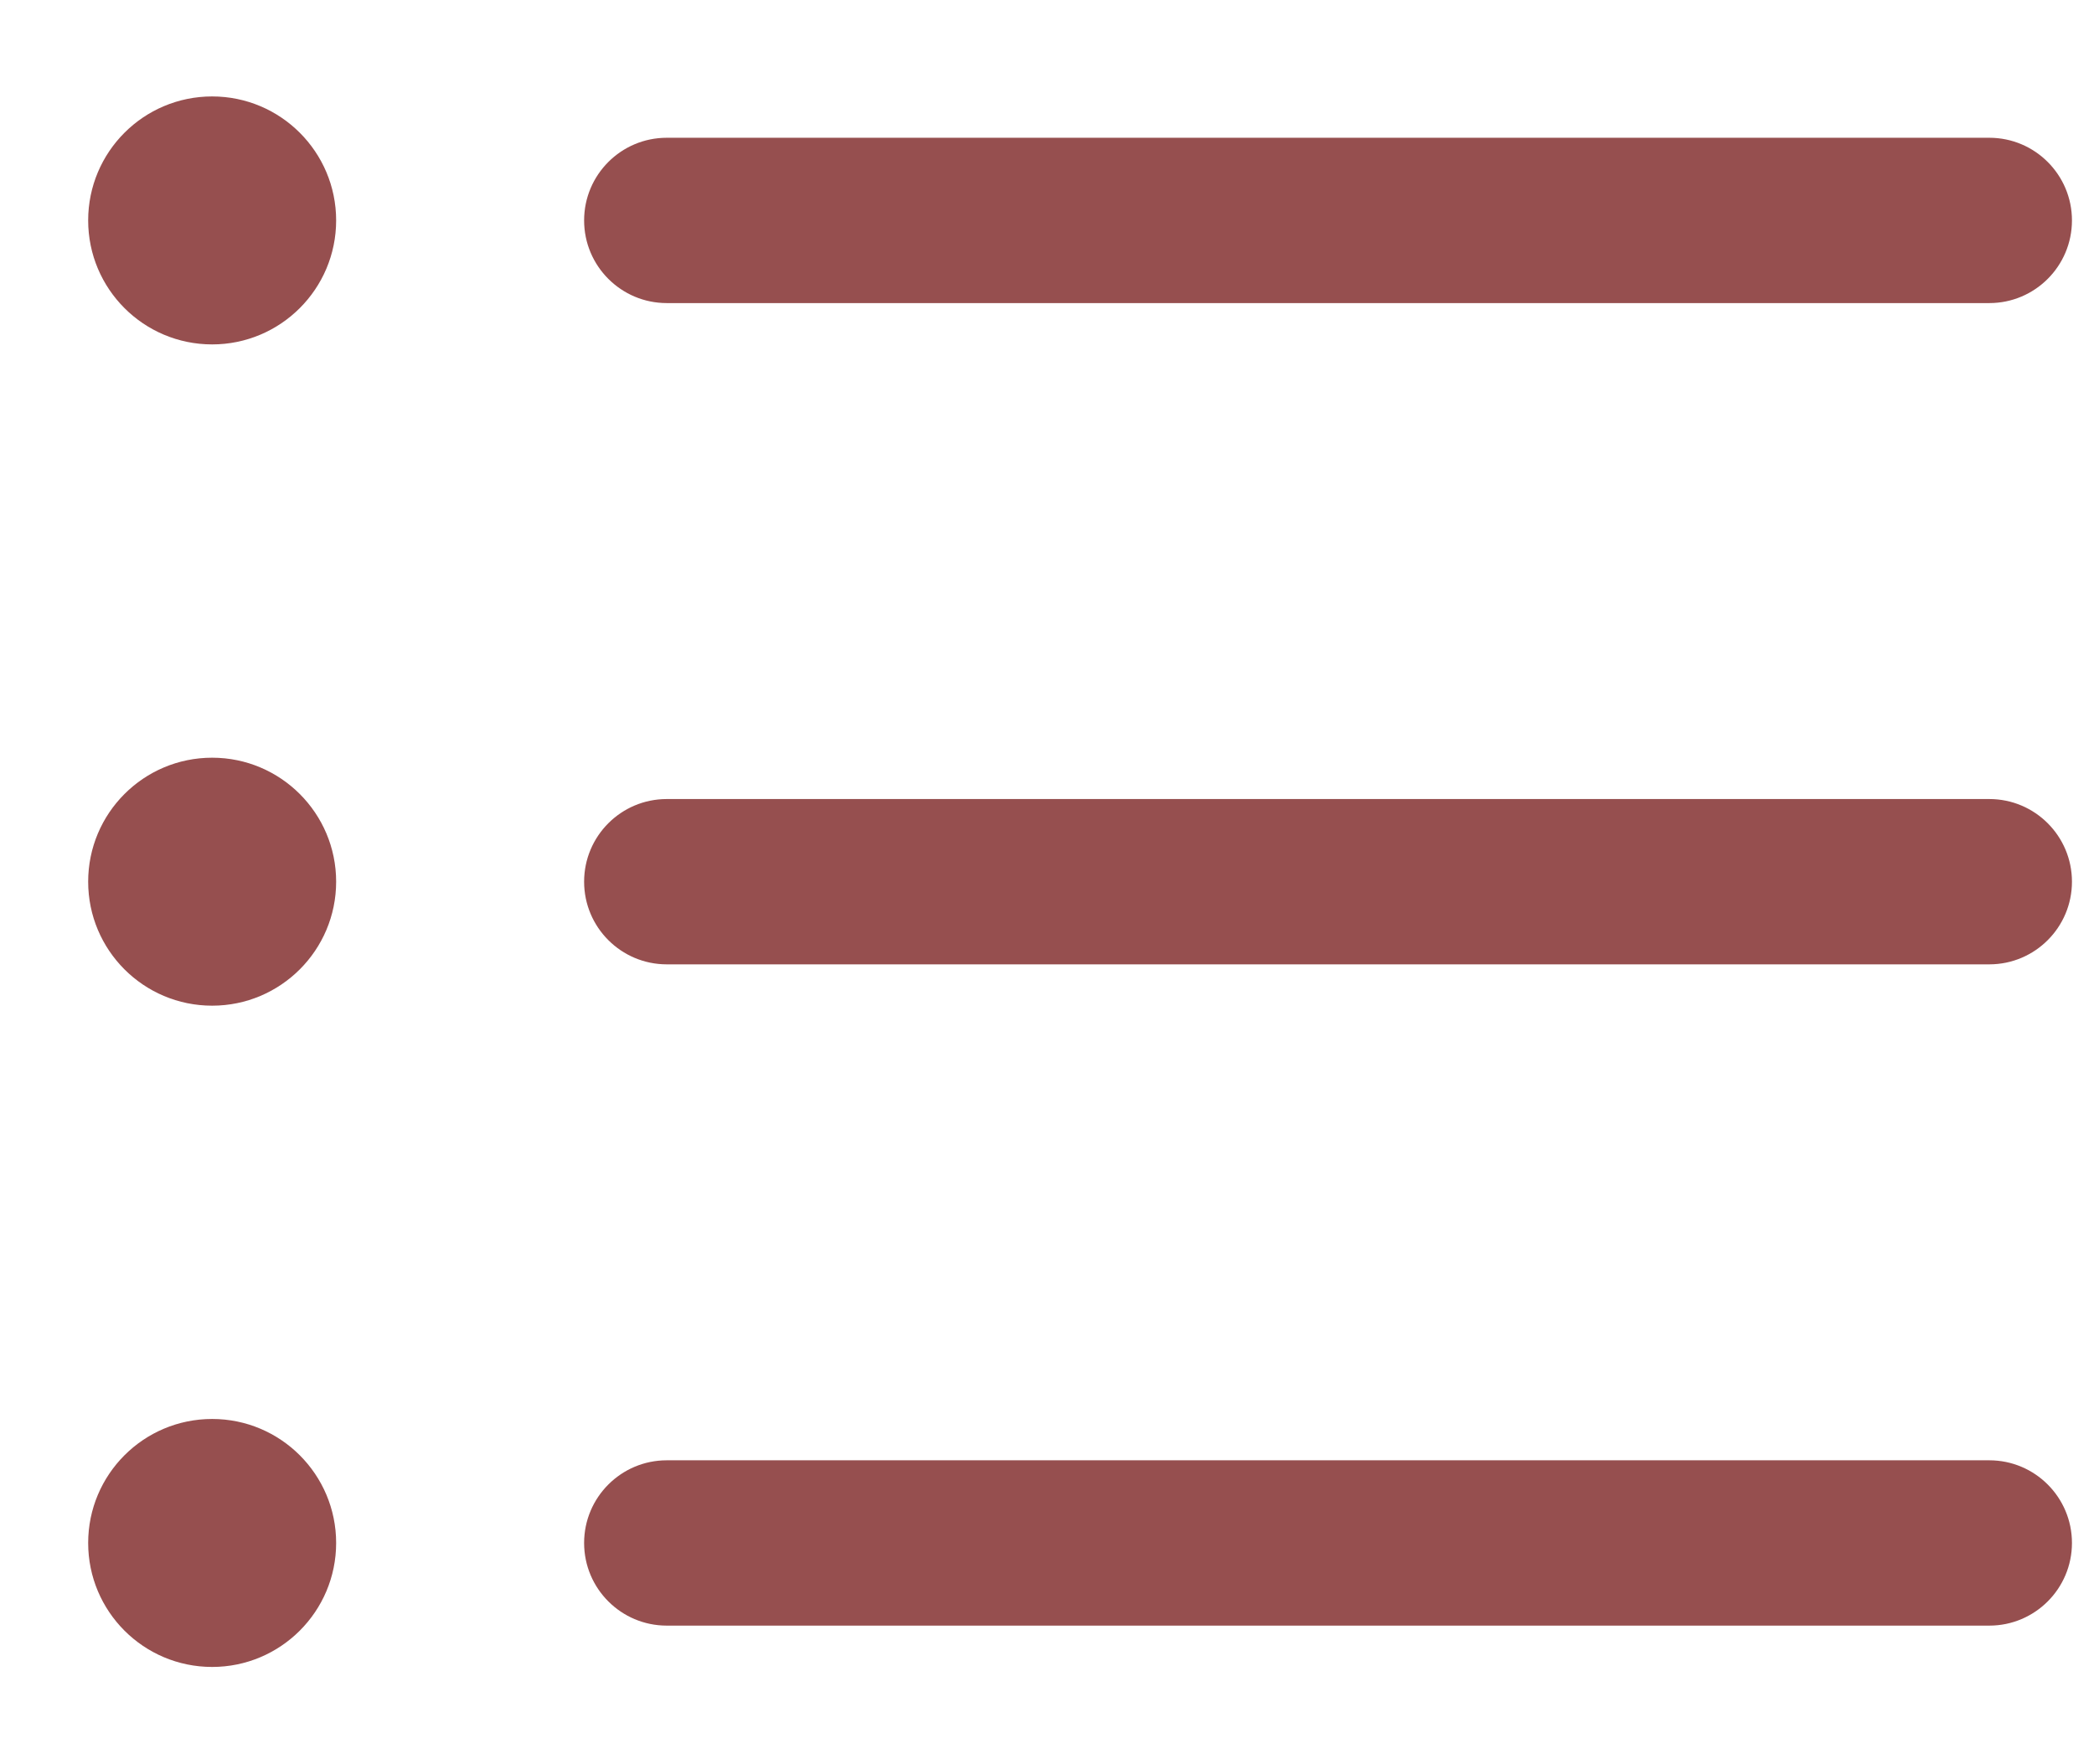
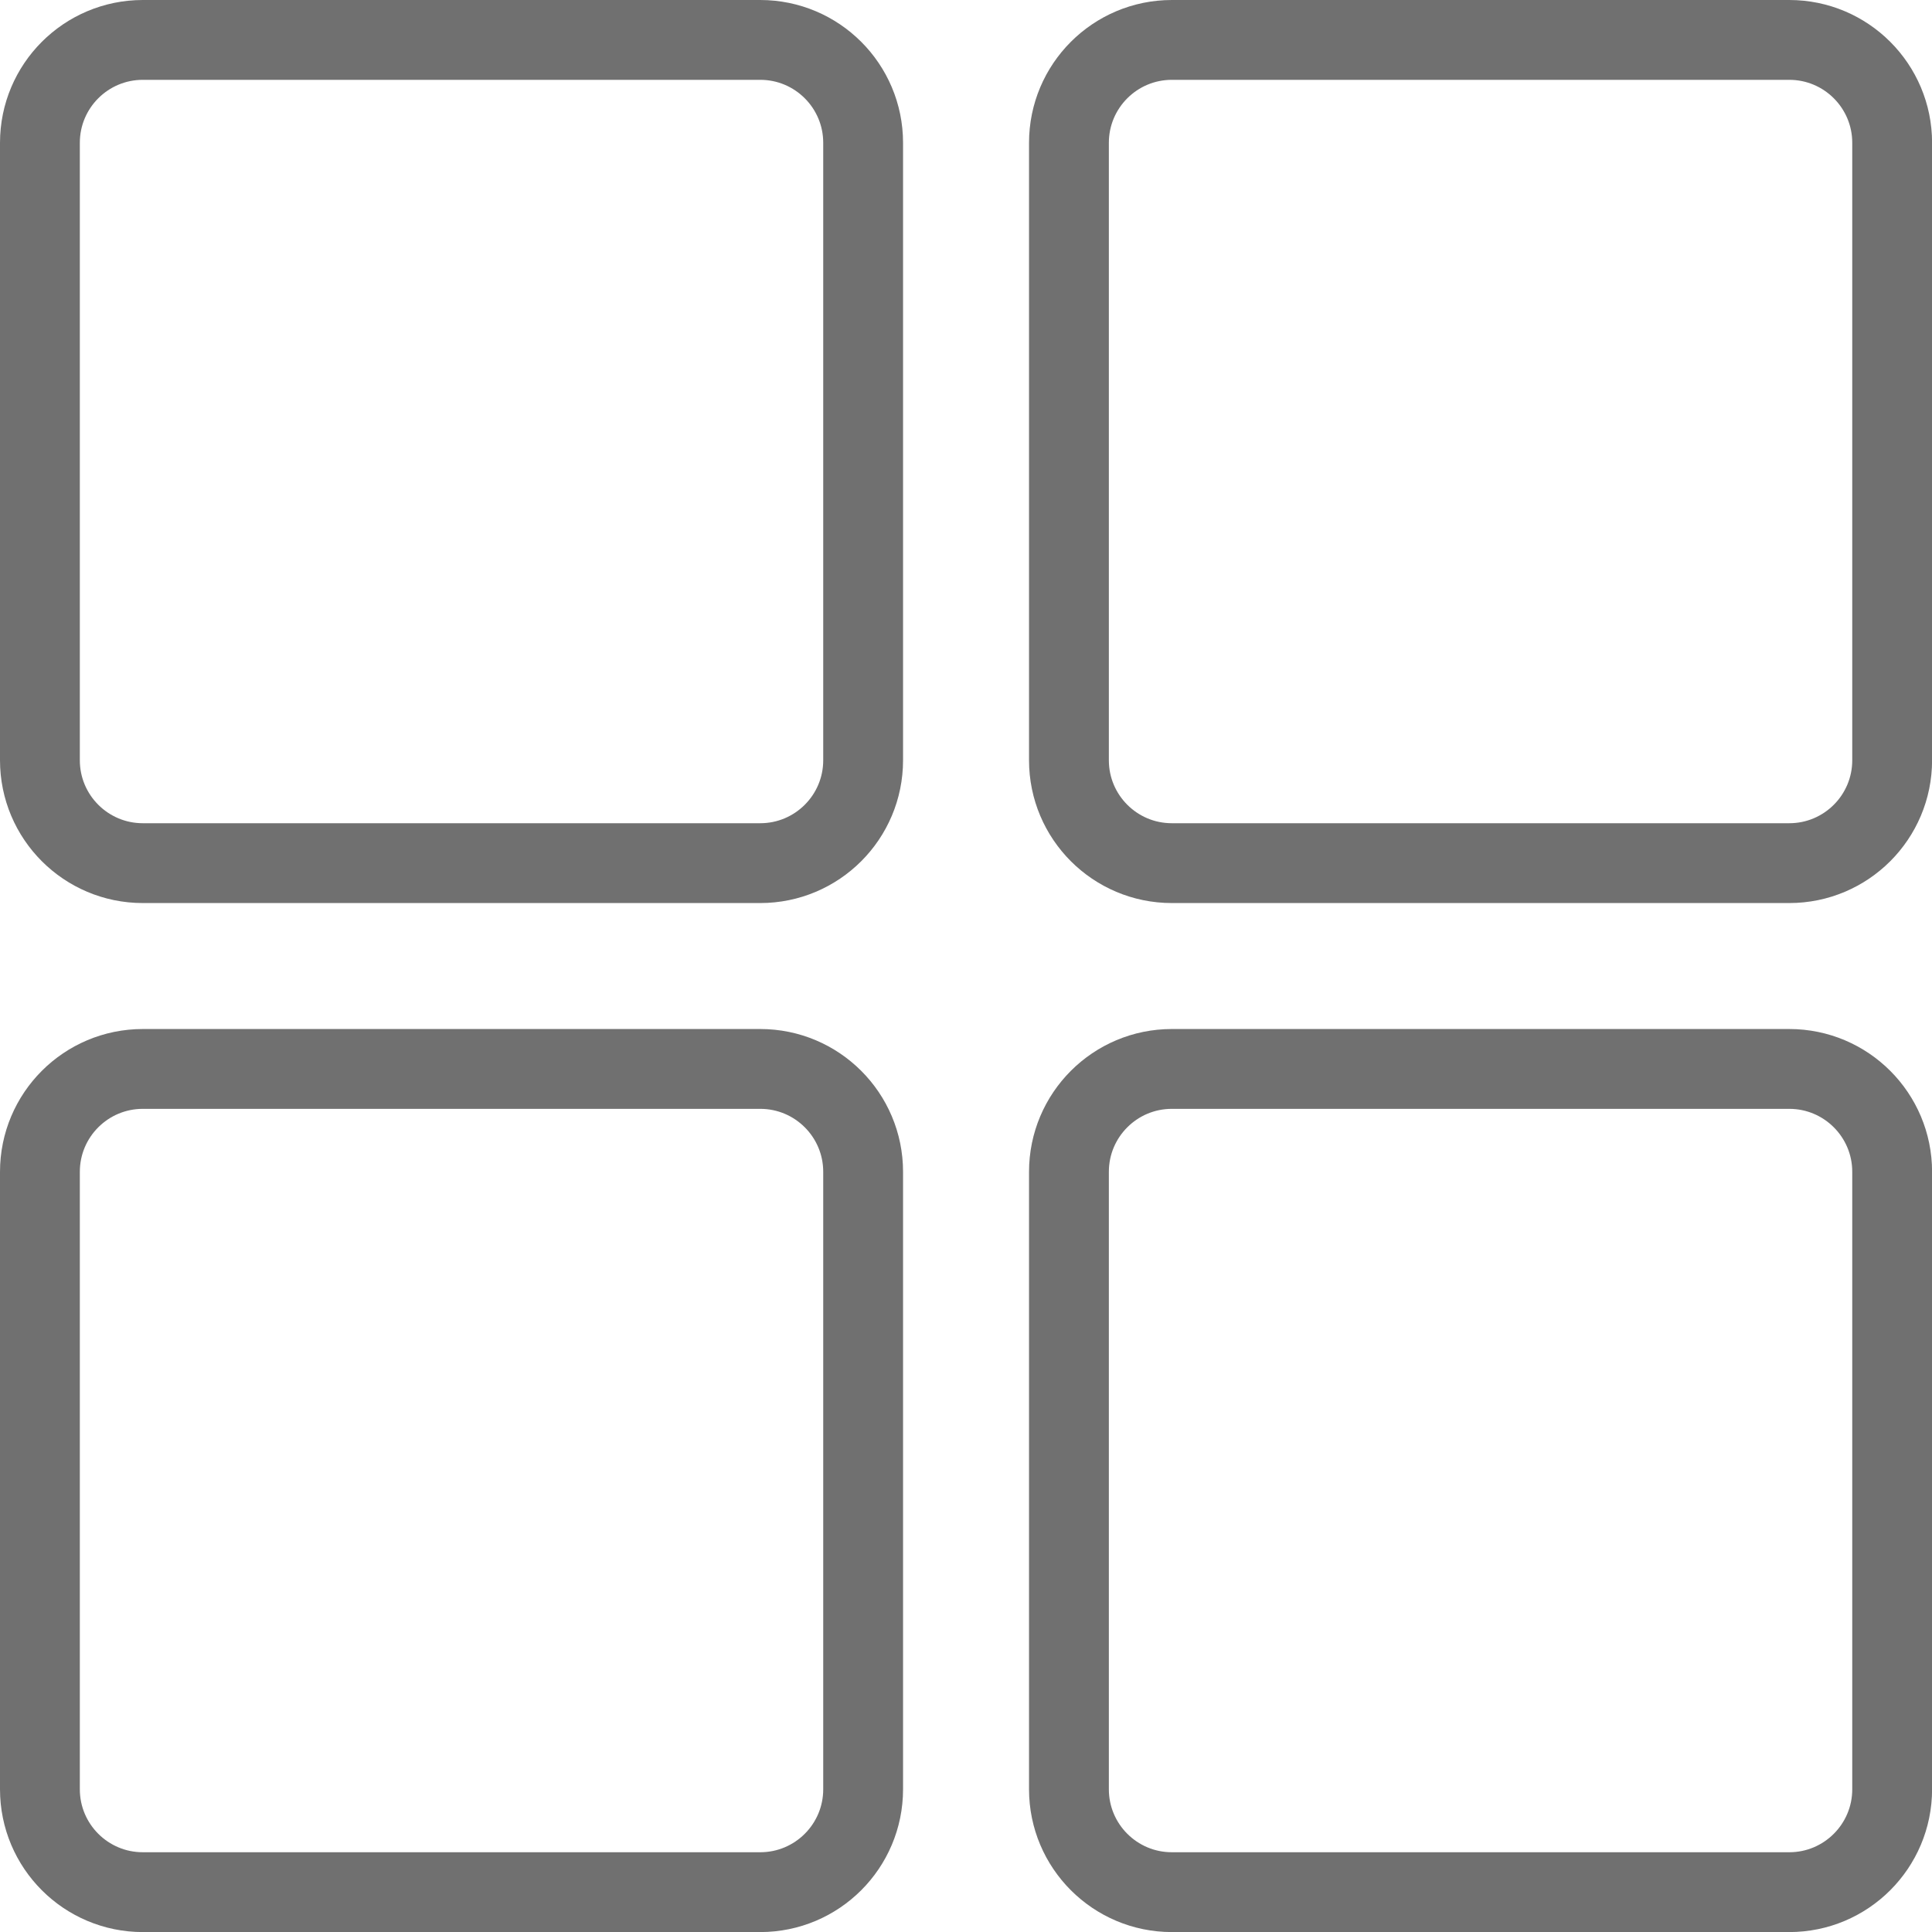
- <svg xmlns="http://www.w3.org/2000/svg" width="19" height="16" viewBox="0 0 19 16" fill="none">
-   <path fill-rule="evenodd" clip-rule="evenodd" d="M5.3 2C5.3 1.586 5.636 1.25 6.05 1.25H18.05C18.464 1.25 18.8 1.586 18.8 2C18.8 2.414 18.464 2.75 18.05 2.75H6.05C5.636 2.75 5.3 2.414 5.3 2ZM18.05 7.25H6.05C5.636 7.25 5.3 7.586 5.3 8C5.3 8.414 5.636 8.75 6.05 8.75H18.05C18.464 8.75 18.8 8.414 18.8 8C18.8 7.586 18.464 7.25 18.05 7.25ZM18.05 13.25H6.05C5.636 13.25 5.3 13.586 5.3 14C5.3 14.414 5.636 14.75 6.05 14.75H18.05C18.464 14.75 18.8 14.414 18.8 14C18.8 13.586 18.464 13.25 18.05 13.25ZM1.925 0.875C1.303 0.875 0.8 1.379 0.8 2C0.8 2.621 1.303 3.125 1.925 3.125C2.546 3.125 3.05 2.621 3.05 2C3.05 1.379 2.546 0.875 1.925 0.875ZM1.925 6.875C1.303 6.875 0.8 7.379 0.8 8C0.8 8.621 1.303 9.125 1.925 9.125C2.546 9.125 3.05 8.621 3.05 8C3.05 7.379 2.546 6.875 1.925 6.875ZM1.925 12.875C1.303 12.875 0.8 13.379 0.8 14C0.8 14.621 1.303 15.125 1.925 15.125C2.546 15.125 3.05 14.621 3.05 14C3.05 13.379 2.546 12.875 1.925 12.875Z" fill="#964F4F" />
+ <svg xmlns="http://www.w3.org/2000/svg" width="24.201" height="24.201" viewBox="0 0 24.201 24.201">
+   <g id="Group_75683" data-name="Group 75683" transform="translate(-46.5 -3584)">
+     <path id="Path_79706" data-name="Path 79706" d="M105.289,34.312h7.734a1.289,1.289,0,0,0,1.289-1.289V25.289A1.289,1.289,0,0,0,113.023,24h-7.734A1.289,1.289,0,0,0,104,25.289v7.734A1.289,1.289,0,0,0,105.289,34.312Z" transform="translate(-57 3560.5)" fill="none" stroke="#707070" stroke-width="1" />
+     <path id="Path_79708" data-name="Path 79708" d="M105.289,34.312h7.734a1.289,1.289,0,0,0,1.289-1.289V25.289A1.289,1.289,0,0,0,113.023,24h-7.734A1.289,1.289,0,0,0,104,25.289v7.734A1.289,1.289,0,0,0,105.289,34.312Z" transform="translate(-44.11 3560.5)" fill="none" stroke="#707070" stroke-width="1" />
+     <path id="Path_79707" data-name="Path 79707" d="M105.289,34.312h7.734a1.289,1.289,0,0,0,1.289-1.289V25.289A1.289,1.289,0,0,0,113.023,24h-7.734A1.289,1.289,0,0,0,104,25.289v7.734A1.289,1.289,0,0,0,105.289,34.312Z" transform="translate(-57 3573.39)" fill="none" stroke="#707070" stroke-width="1" />
+     <path id="Path_79709" data-name="Path 79709" d="M105.289,34.312h7.734a1.289,1.289,0,0,0,1.289-1.289V25.289A1.289,1.289,0,0,0,113.023,24h-7.734A1.289,1.289,0,0,0,104,25.289v7.734A1.289,1.289,0,0,0,105.289,34.312Z" transform="translate(-44.11 3573.39)" fill="none" stroke="#707070" stroke-width="1" />
+   </g>
</svg>
